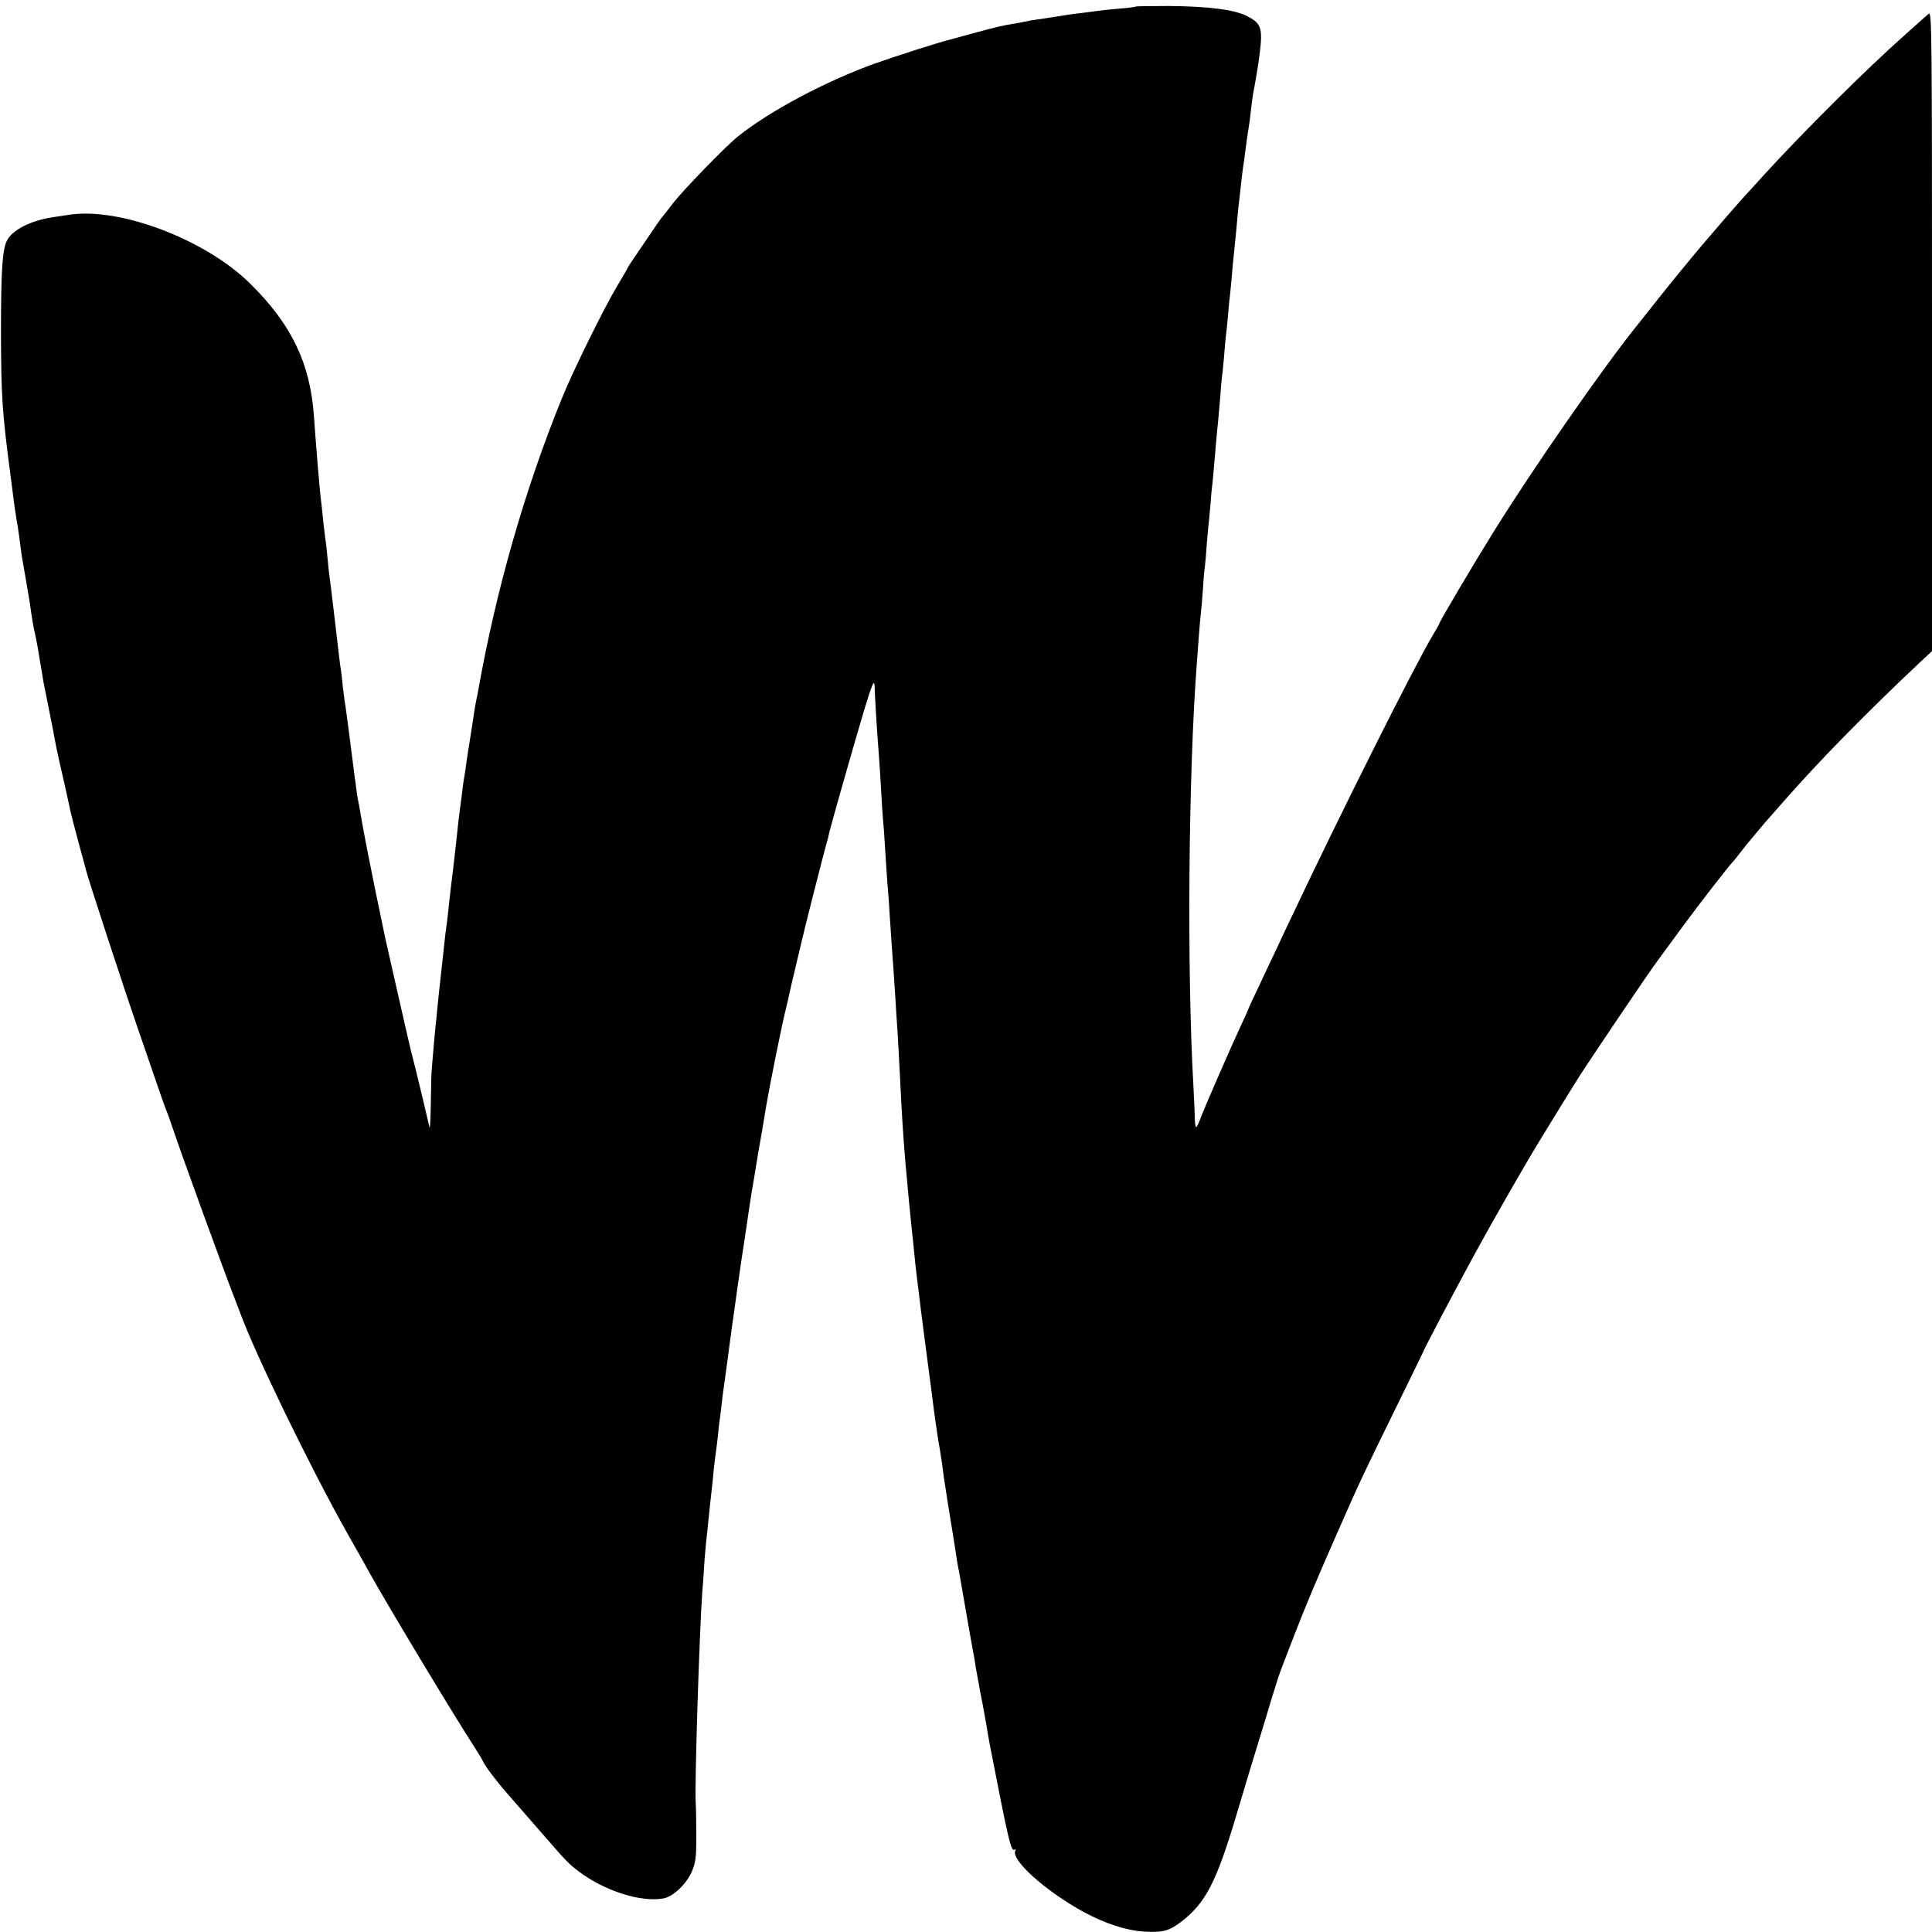
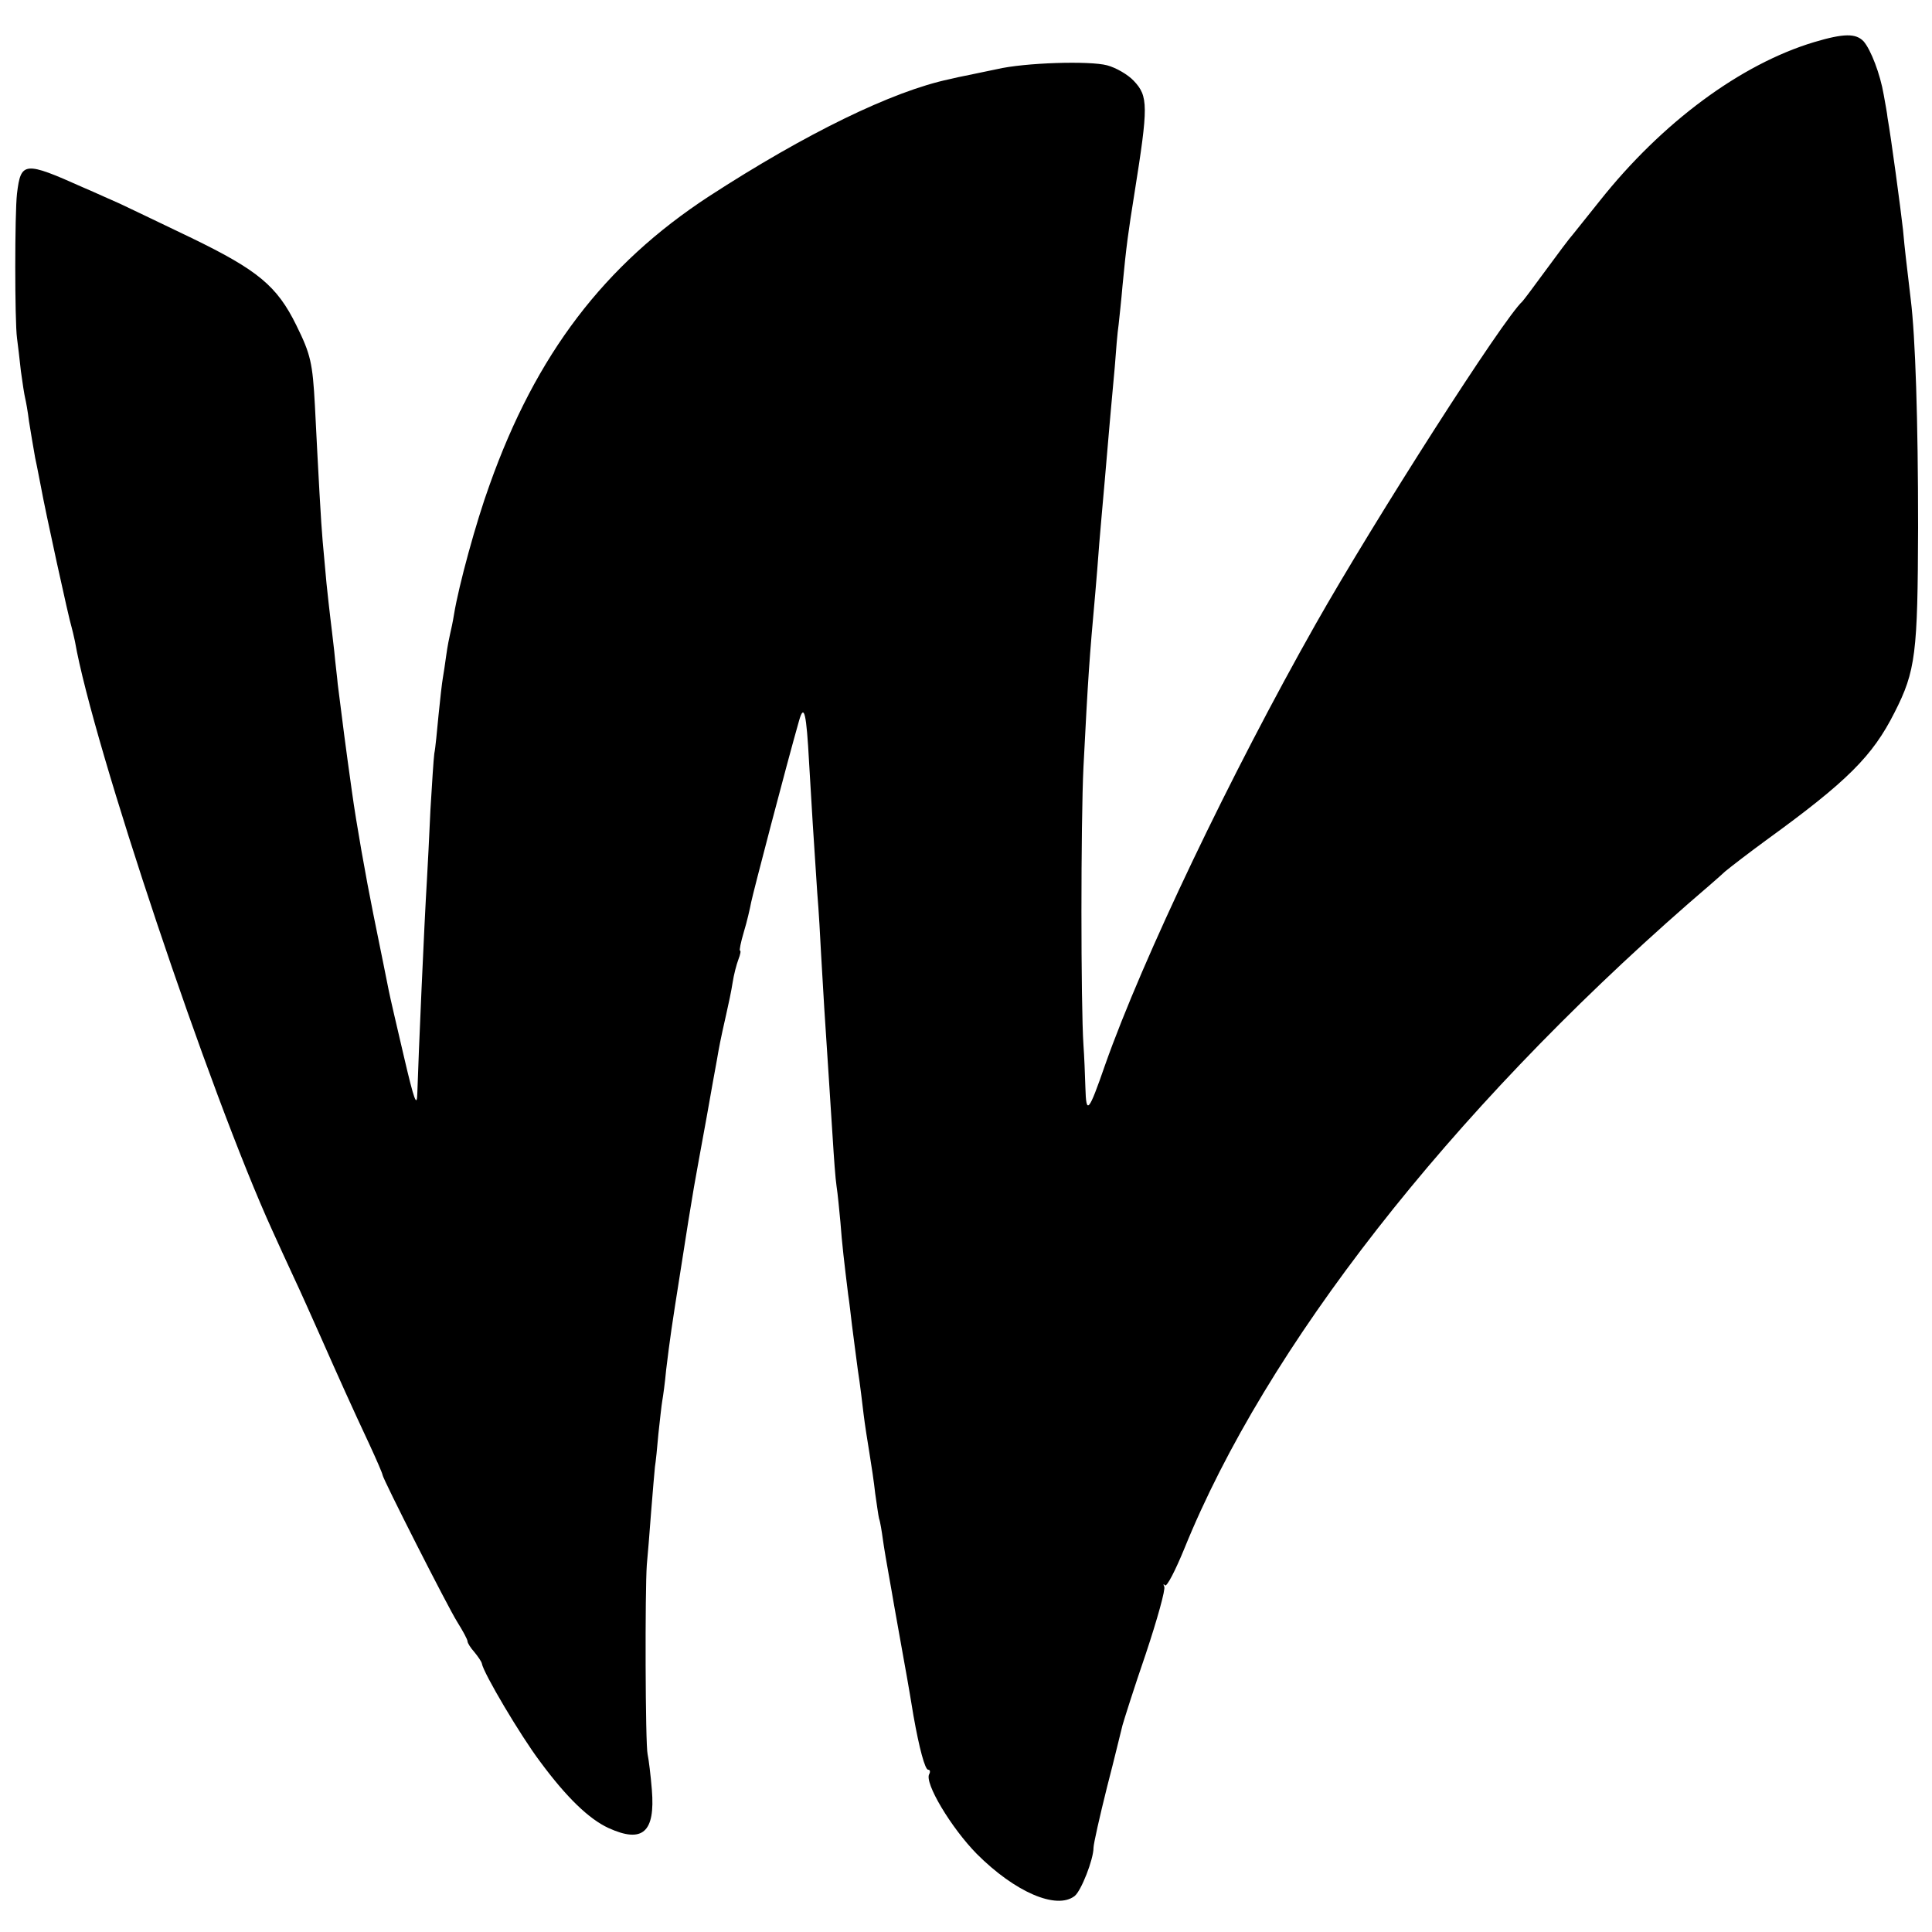
- <svg xmlns="http://www.w3.org/2000/svg" version="1.0" width="1000pt" height="1000pt" viewBox="0 0 1000 1000" preserveAspectRatio="xMidYMid meet">
-   <g transform="translate(0,1000) scale(0.1,-0.1)" fill="#000000" stroke="none">
-     <path d="M5879 9966 c-2 -2 -38 -7 -79 -10 -41 -4 -86 -8 -100 -10 -14 -2 -51 -7 -84 -11 -32 -4 -68 -8 -80 -10 -42 -7 -172 -27 -201 -31 -16 -3 -37 -7 -45 -9 -8 -2 -31 -6 -50 -9 -55 -9 -77 -14 -195 -46 -60 -17 -118 -32 -128 -35 -61 -15 -279 -85 -392 -125 -254 -92 -542 -245 -705 -376 -63 -50 -284 -278 -335 -344 -27 -36 -52 -67 -55 -70 -6 -6 -23 -30 -113 -163 -37 -54 -67 -99 -67 -101 0 -2 -24 -44 -54 -94 -69 -114 -231 -443 -289 -587 -190 -467 -340 -991 -431 -1505 -2 -14 -7 -36 -10 -50 -3 -14 -7 -38 -10 -55 -2 -16 -11 -73 -19 -125 -9 -52 -18 -115 -22 -140 -3 -25 -8 -56 -10 -70 -3 -14 -7 -43 -10 -65 -2 -22 -7 -58 -10 -80 -8 -57 -14 -106 -25 -215 -6 -52 -13 -112 -15 -132 -11 -84 -14 -115 -20 -168 -3 -30 -8 -72 -10 -92 -3 -21 -7 -55 -10 -75 -2 -21 -9 -83 -15 -138 -6 -55 -13 -116 -15 -135 -2 -19 -7 -66 -11 -105 -3 -38 -8 -83 -10 -100 -2 -16 -6 -66 -10 -110 -4 -44 -8 -91 -9 -105 -2 -14 -4 -92 -5 -175 -1 -82 -4 -141 -7 -130 -11 50 -56 237 -74 310 -24 95 -28 109 -33 133 -8 34 -118 517 -121 532 -2 8 -13 62 -25 120 -12 58 -24 114 -26 125 -2 11 -10 52 -18 90 -19 91 -53 269 -61 319 -3 21 -8 48 -11 60 -2 12 -7 37 -9 56 -2 19 -7 53 -10 75 -6 44 -7 53 -30 235 -9 69 -18 136 -21 150 -2 14 -6 50 -10 80 -3 30 -7 66 -9 80 -5 29 -10 70 -30 245 -22 183 -26 217 -30 245 -2 14 -7 57 -10 95 -4 39 -8 81 -11 95 -2 14 -6 48 -9 75 -3 28 -7 70 -10 95 -6 47 -13 119 -20 205 -12 153 -15 187 -20 260 -19 274 -116 476 -330 687 -232 229 -677 398 -940 356 -27 -4 -66 -10 -85 -13 -113 -17 -209 -67 -235 -122 -23 -48 -30 -158 -30 -478 1 -327 6 -408 50 -740 8 -60 17 -130 20 -155 4 -25 10 -70 16 -100 5 -30 11 -76 14 -101 3 -26 8 -58 10 -70 5 -25 34 -198 40 -234 10 -74 17 -115 25 -150 5 -22 12 -56 15 -75 3 -19 10 -60 15 -90 5 -30 12 -68 14 -85 3 -16 15 -77 27 -135 24 -118 26 -133 34 -175 7 -39 28 -135 56 -255 11 -52 23 -104 25 -115 2 -11 20 -78 39 -150 20 -71 37 -138 40 -148 11 -46 198 -617 270 -825 18 -53 57 -164 85 -247 28 -82 55 -159 60 -170 5 -11 18 -47 29 -80 49 -148 280 -781 331 -910 4 -11 14 -36 21 -55 76 -210 365 -806 556 -1145 50 -88 103 -182 118 -210 103 -184 433 -732 547 -908 15 -23 32 -51 37 -62 12 -28 75 -110 142 -186 31 -35 105 -120 165 -189 126 -145 135 -155 189 -196 133 -101 323 -162 440 -140 50 10 117 73 146 139 19 45 23 69 23 177 0 69 -1 150 -3 180 -6 94 19 882 34 1090 2 19 6 76 9 125 3 50 10 131 16 180 5 50 12 115 15 145 3 30 8 71 10 90 2 19 7 64 10 100 4 36 9 72 10 80 1 8 6 44 10 80 3 36 8 76 10 90 2 14 7 50 10 80 3 30 8 66 10 80 9 67 15 108 20 145 5 44 44 325 50 365 5 36 16 111 20 140 2 14 13 88 25 165 11 77 23 156 26 175 3 19 7 46 10 60 2 14 7 41 10 60 5 35 30 182 39 230 2 14 11 68 20 120 22 129 83 431 102 505 8 33 17 70 19 83 3 13 18 81 35 150 17 70 32 134 34 143 6 30 114 454 124 487 5 18 10 33 9 35 -1 7 119 430 182 642 43 143 56 173 57 133 0 -34 13 -244 18 -302 2 -28 7 -91 10 -141 9 -164 14 -239 20 -300 2 -33 7 -103 10 -155 3 -52 8 -117 10 -145 3 -27 7 -90 10 -140 3 -49 8 -117 10 -150 7 -96 14 -193 20 -290 3 -49 7 -119 10 -155 4 -61 8 -139 20 -375 8 -153 20 -309 30 -405 2 -25 7 -74 10 -110 4 -36 8 -81 10 -100 2 -19 6 -62 10 -95 12 -122 14 -141 20 -190 3 -27 8 -63 10 -80 2 -16 6 -50 9 -75 7 -58 32 -249 51 -392 8 -62 17 -129 19 -148 8 -61 26 -182 31 -204 2 -12 7 -43 11 -71 3 -27 8 -59 9 -70 3 -22 43 -275 50 -314 2 -13 7 -45 11 -70 4 -25 8 -55 10 -66 2 -11 6 -31 9 -45 37 -213 66 -380 70 -400 3 -14 8 -41 11 -60 2 -19 7 -46 10 -60 2 -14 7 -38 10 -55 2 -16 11 -61 19 -100 7 -38 16 -88 20 -110 3 -22 12 -74 20 -115 97 -497 108 -545 127 -534 7 4 8 3 4 -4 -28 -46 156 -211 354 -319 112 -60 219 -95 312 -101 98 -5 129 3 193 52 126 97 182 205 289 566 35 118 93 311 121 400 13 41 39 129 59 195 20 66 43 136 51 155 7 19 32 82 54 140 63 165 131 326 241 575 116 263 122 275 301 640 73 149 133 272 134 275 3 13 172 333 263 500 113 207 273 486 359 625 30 50 169 275 182 295 47 75 371 556 414 612 29 40 87 118 127 173 70 96 247 325 260 335 3 3 21 25 40 50 19 25 37 47 40 50 3 3 25 30 50 60 25 30 52 62 60 70 8 9 44 50 80 91 176 200 415 445 699 712 l61 57 0 1656 c0 1560 -1 1656 -17 1643 -9 -8 -24 -21 -33 -29 -9 -8 -52 -46 -95 -85 -188 -166 -522 -498 -729 -725 -32 -36 -75 -83 -96 -105 -31 -34 -132 -150 -204 -235 -69 -81 -174 -209 -250 -305 -48 -60 -92 -117 -99 -125 -173 -213 -546 -750 -747 -1074 -104 -167 -280 -465 -280 -473 0 -3 -15 -30 -34 -61 -92 -153 -485 -937 -725 -1446 -23 -47 -60 -125 -82 -174 -23 -48 -66 -138 -95 -201 -30 -62 -54 -115 -54 -117 0 -2 -16 -38 -36 -80 -53 -114 -183 -412 -206 -471 -10 -29 -22 -55 -26 -57 -4 -2 -7 19 -8 47 0 29 -4 104 -7 167 -34 595 -26 1619 18 2190 2 25 6 86 10 135 4 50 8 101 10 115 2 14 7 70 11 125 3 55 8 108 10 118 1 9 6 56 9 105 4 48 8 98 10 112 2 14 6 61 10 105 3 44 8 96 11 115 2 19 6 64 9 100 6 73 14 167 20 220 2 19 7 76 11 125 3 50 8 97 9 106 2 9 6 52 10 95 3 43 8 95 10 114 3 19 7 67 11 105 3 39 7 81 9 95 2 14 6 59 10 100 3 41 8 95 11 120 8 80 14 134 19 195 3 33 7 76 10 95 2 19 7 60 10 90 3 30 8 66 10 80 2 14 7 43 9 65 8 63 16 119 20 140 2 11 7 49 11 85 4 36 9 74 11 85 6 27 24 133 29 170 23 166 18 190 -55 229 -65 36 -201 53 -411 55 -92 0 -168 -1 -170 -3z" />
+ <svg xmlns="http://www.w3.org/2000/svg" version="1.0" width="500pt" height="500pt" viewBox="0 0 500 500" preserveAspectRatio="xMidYMid meet">
+   <g transform="translate(0,500) scale(0.1,-0.1)" fill="#000000" stroke="none">
+     <path d="M4695 4891 c-190 -57 -394 -208 -555 -411 -29 -36 -59 -74 -68 -85 -10 -11 -42 -54 -72 -95 -30 -41 -57 -77 -60 -80 -49 -44 -381 -563 -535 -835 -219 -387 -448 -866 -545 -1141 -43 -124 -49 -130 -51 -59 -1 33 -3 83 -5 110 -7 105 -7 577 0 720 12 234 15 278 31 455 2 25 7 81 10 125 4 44 8 96 10 115 2 19 6 71 10 115 4 44 8 96 10 115 2 19 6 69 10 110 3 41 7 91 10 110 2 19 7 64 10 100 10 105 15 140 31 240 36 226 36 251 -2 291 -15 16 -46 34 -69 40 -45 12 -213 7 -285 -10 -25 -5 -57 -12 -72 -15 -16 -3 -39 -8 -51 -11 -147 -31 -371 -140 -622 -303 -271 -177 -448 -409 -568 -747 -35 -96 -80 -261 -92 -335 -3 -19 -8 -42 -10 -50 -2 -8 -7 -33 -10 -55 -3 -22 -7 -49 -9 -60 -2 -11 -7 -54 -11 -95 -4 -41 -8 -86 -11 -100 -2 -14 -6 -79 -10 -145 -3 -66 -7 -147 -9 -180 -7 -113 -22 -457 -25 -555 -1 -37 -8 -19 -35 97 -18 77 -36 154 -39 170 -3 15 -21 105 -40 198 -19 94 -44 235 -55 315 -18 128 -23 169 -37 280 -1 14 -6 52 -9 85 -4 33 -8 71 -10 85 -2 14 -6 54 -10 90 -3 36 -8 85 -10 110 -4 43 -11 170 -20 350 -6 111 -11 133 -48 208 -50 102 -100 143 -271 226 -83 40 -167 80 -186 89 -19 8 -62 28 -95 42 -152 68 -161 67 -171 -16 -6 -51 -6 -330 0 -374 2 -16 7 -55 10 -85 4 -30 9 -62 11 -70 2 -8 7 -35 10 -60 4 -25 11 -67 16 -95 6 -27 12 -61 15 -75 10 -57 73 -345 79 -362 2 -7 6 -24 9 -38 46 -265 349 -1170 511 -1525 12 -27 37 -81 55 -120 18 -38 49 -108 70 -155 46 -104 81 -182 126 -278 19 -41 34 -76 34 -79 0 -9 168 -340 193 -380 15 -24 27 -46 27 -51 0 -4 8 -17 18 -28 9 -11 18 -24 19 -29 4 -25 101 -188 150 -253 70 -95 128 -150 178 -173 88 -40 121 -11 112 99 -3 37 -8 78 -11 92 -6 25 -7 424 -2 491 2 20 7 81 11 135 4 53 9 107 10 118 2 12 6 50 9 86 4 36 8 74 10 85 2 11 7 47 10 80 10 82 14 110 37 255 18 116 25 159 35 218 10 55 13 74 33 182 11 63 23 129 26 145 6 35 9 52 24 118 6 26 14 64 17 84 3 20 10 47 15 60 5 13 7 23 4 23 -2 0 2 21 10 48 8 26 16 61 19 77 5 25 92 358 124 470 13 46 19 20 26 -110 7 -122 11 -184 21 -335 4 -47 8 -119 10 -160 4 -73 11 -188 20 -320 2 -36 7 -105 10 -155 3 -49 7 -106 10 -125 3 -19 7 -61 10 -93 4 -55 10 -106 20 -187 3 -19 7 -55 10 -80 3 -25 10 -76 15 -115 6 -38 12 -90 15 -115 3 -25 10 -70 15 -100 5 -30 12 -77 15 -105 4 -27 8 -57 10 -65 3 -8 7 -33 10 -55 3 -22 10 -62 15 -90 5 -27 11 -63 14 -80 3 -16 14 -79 25 -140 11 -60 22 -126 25 -145 15 -85 30 -140 38 -140 5 0 6 -5 3 -11 -14 -22 57 -140 123 -207 99 -99 206 -145 253 -109 17 13 49 95 49 125 0 10 16 81 35 157 20 77 37 149 40 160 3 11 29 94 60 184 30 90 52 169 48 175 -3 6 -2 8 2 3 5 -4 27 39 50 95 211 521 685 1128 1305 1670 36 31 79 68 95 83 17 14 64 50 105 80 211 153 276 218 333 331 55 108 60 153 61 479 0 278 -7 493 -19 590 -12 103 -15 124 -20 180 -6 54 -31 240 -40 290 -1 11 -6 38 -10 60 -9 53 -33 116 -52 138 -20 21 -51 21 -128 -2z" />
  </g>
</svg>
